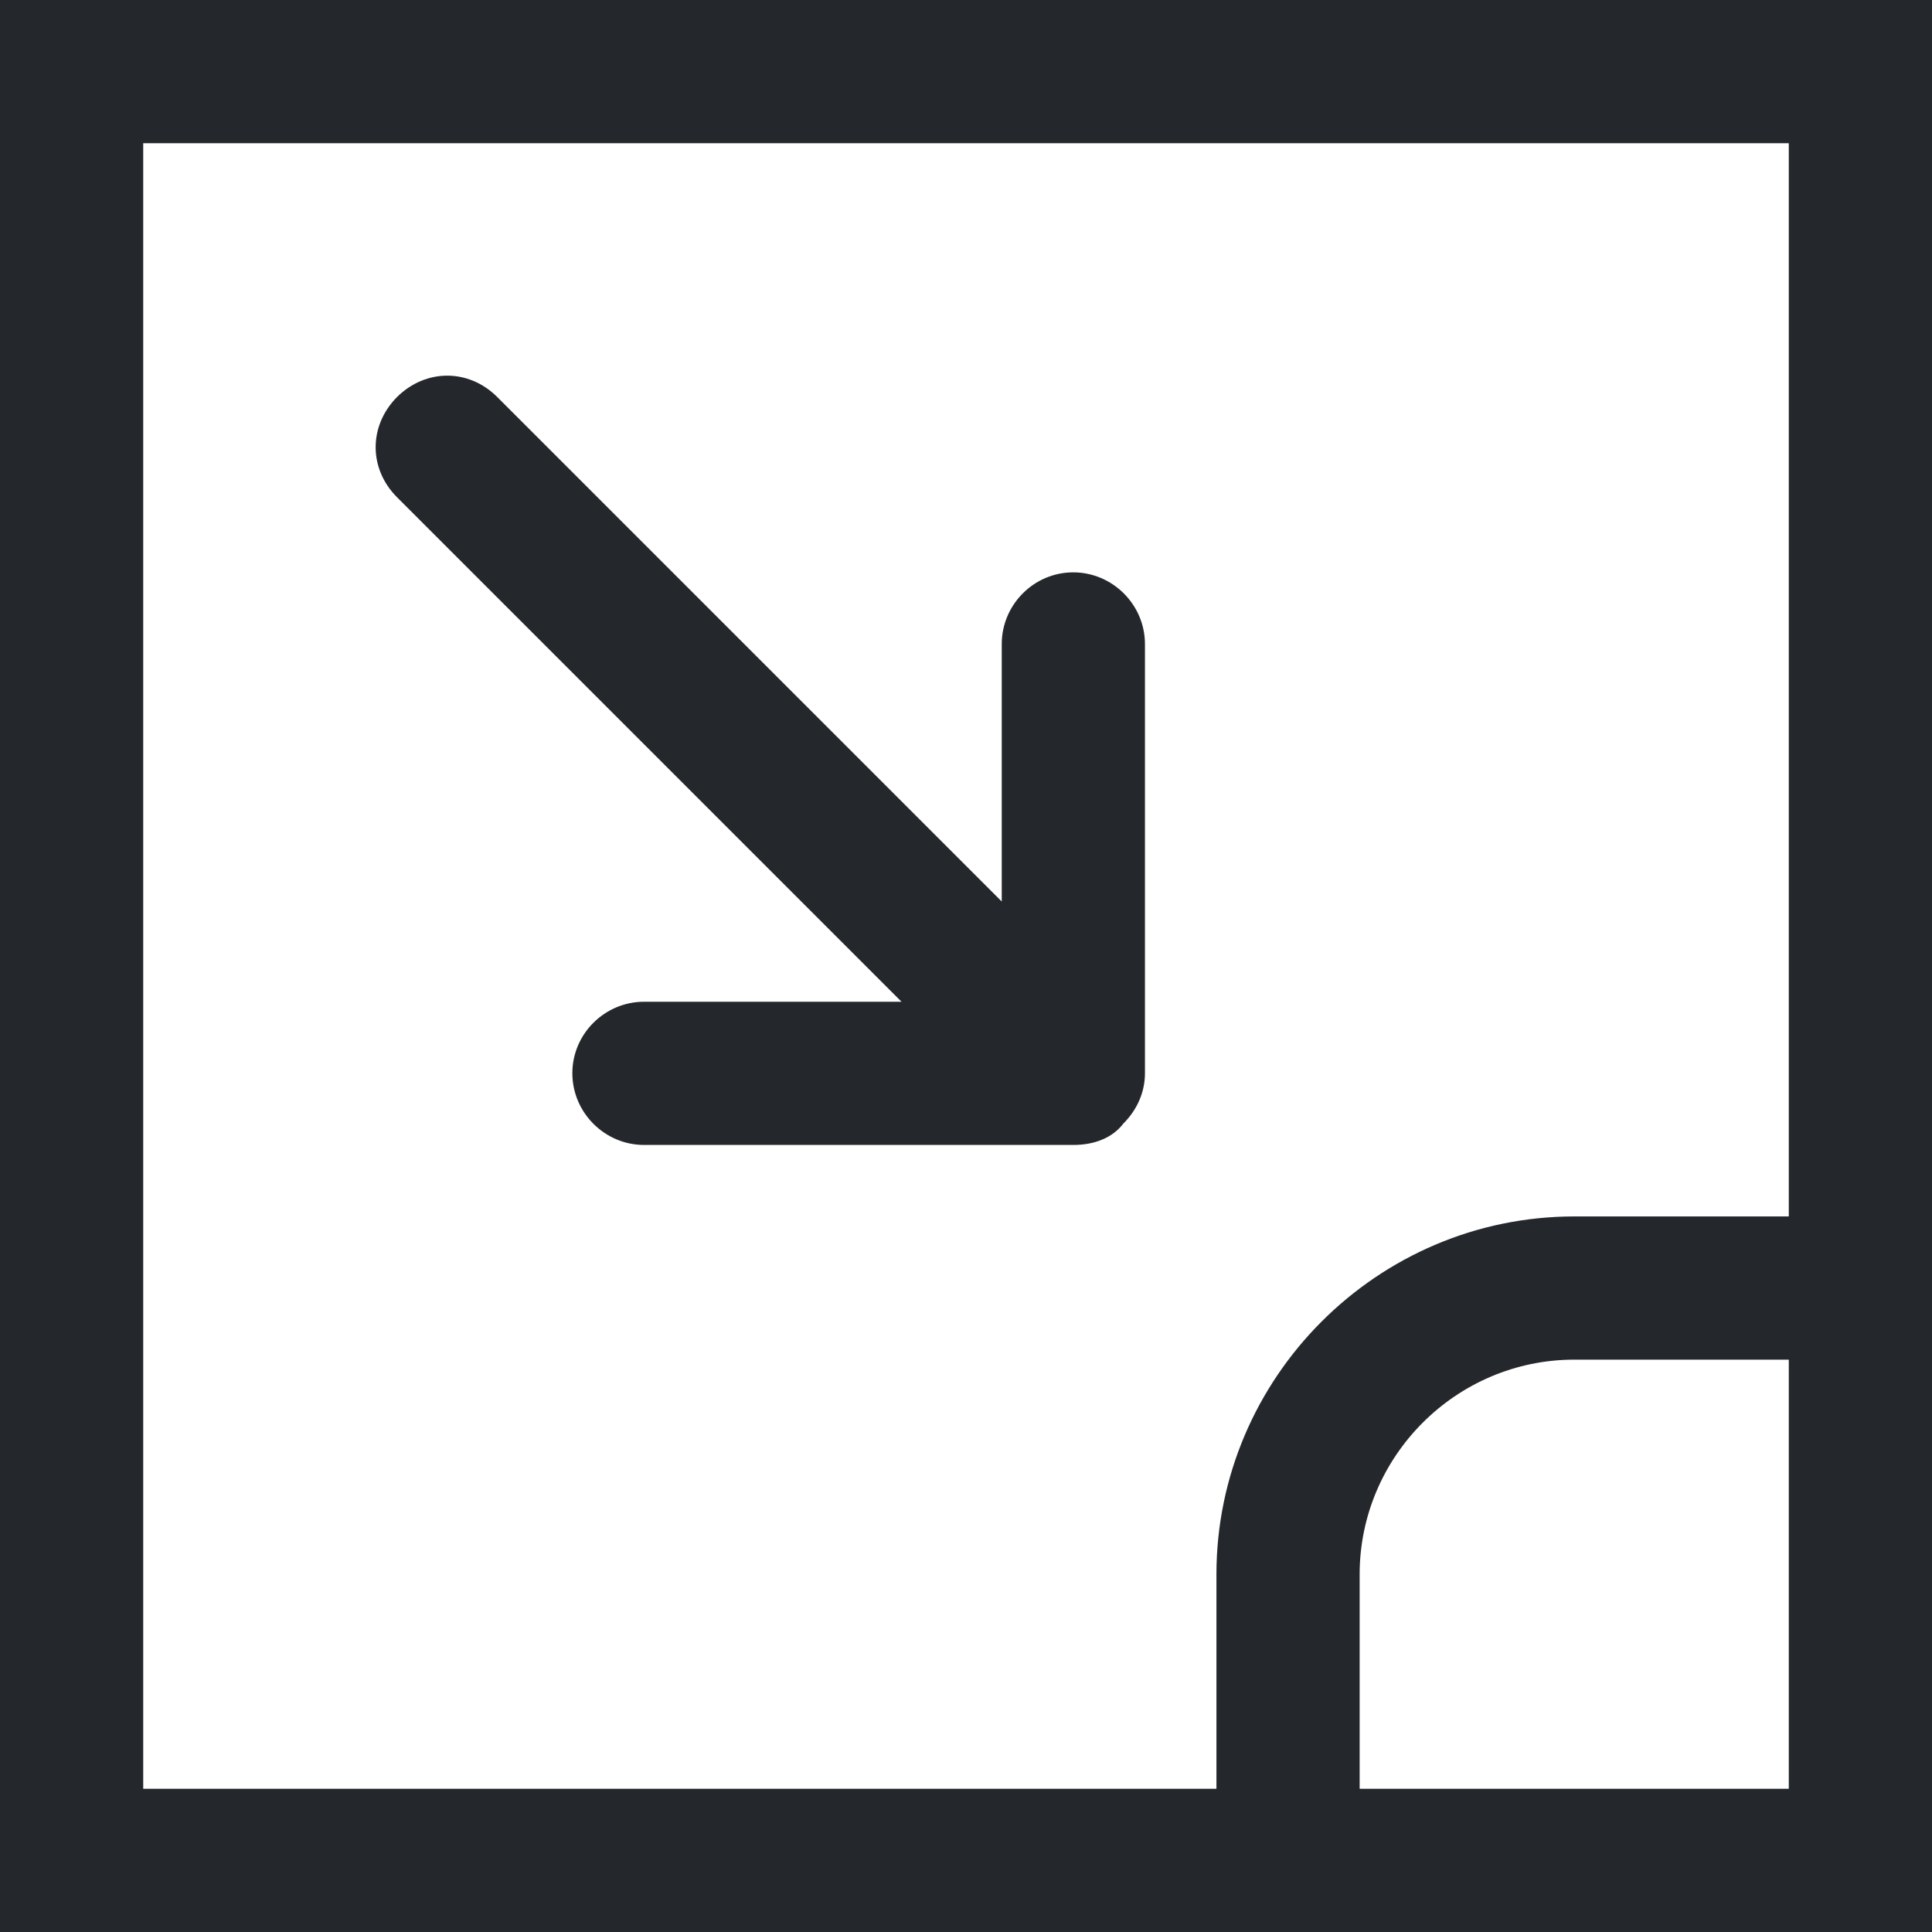
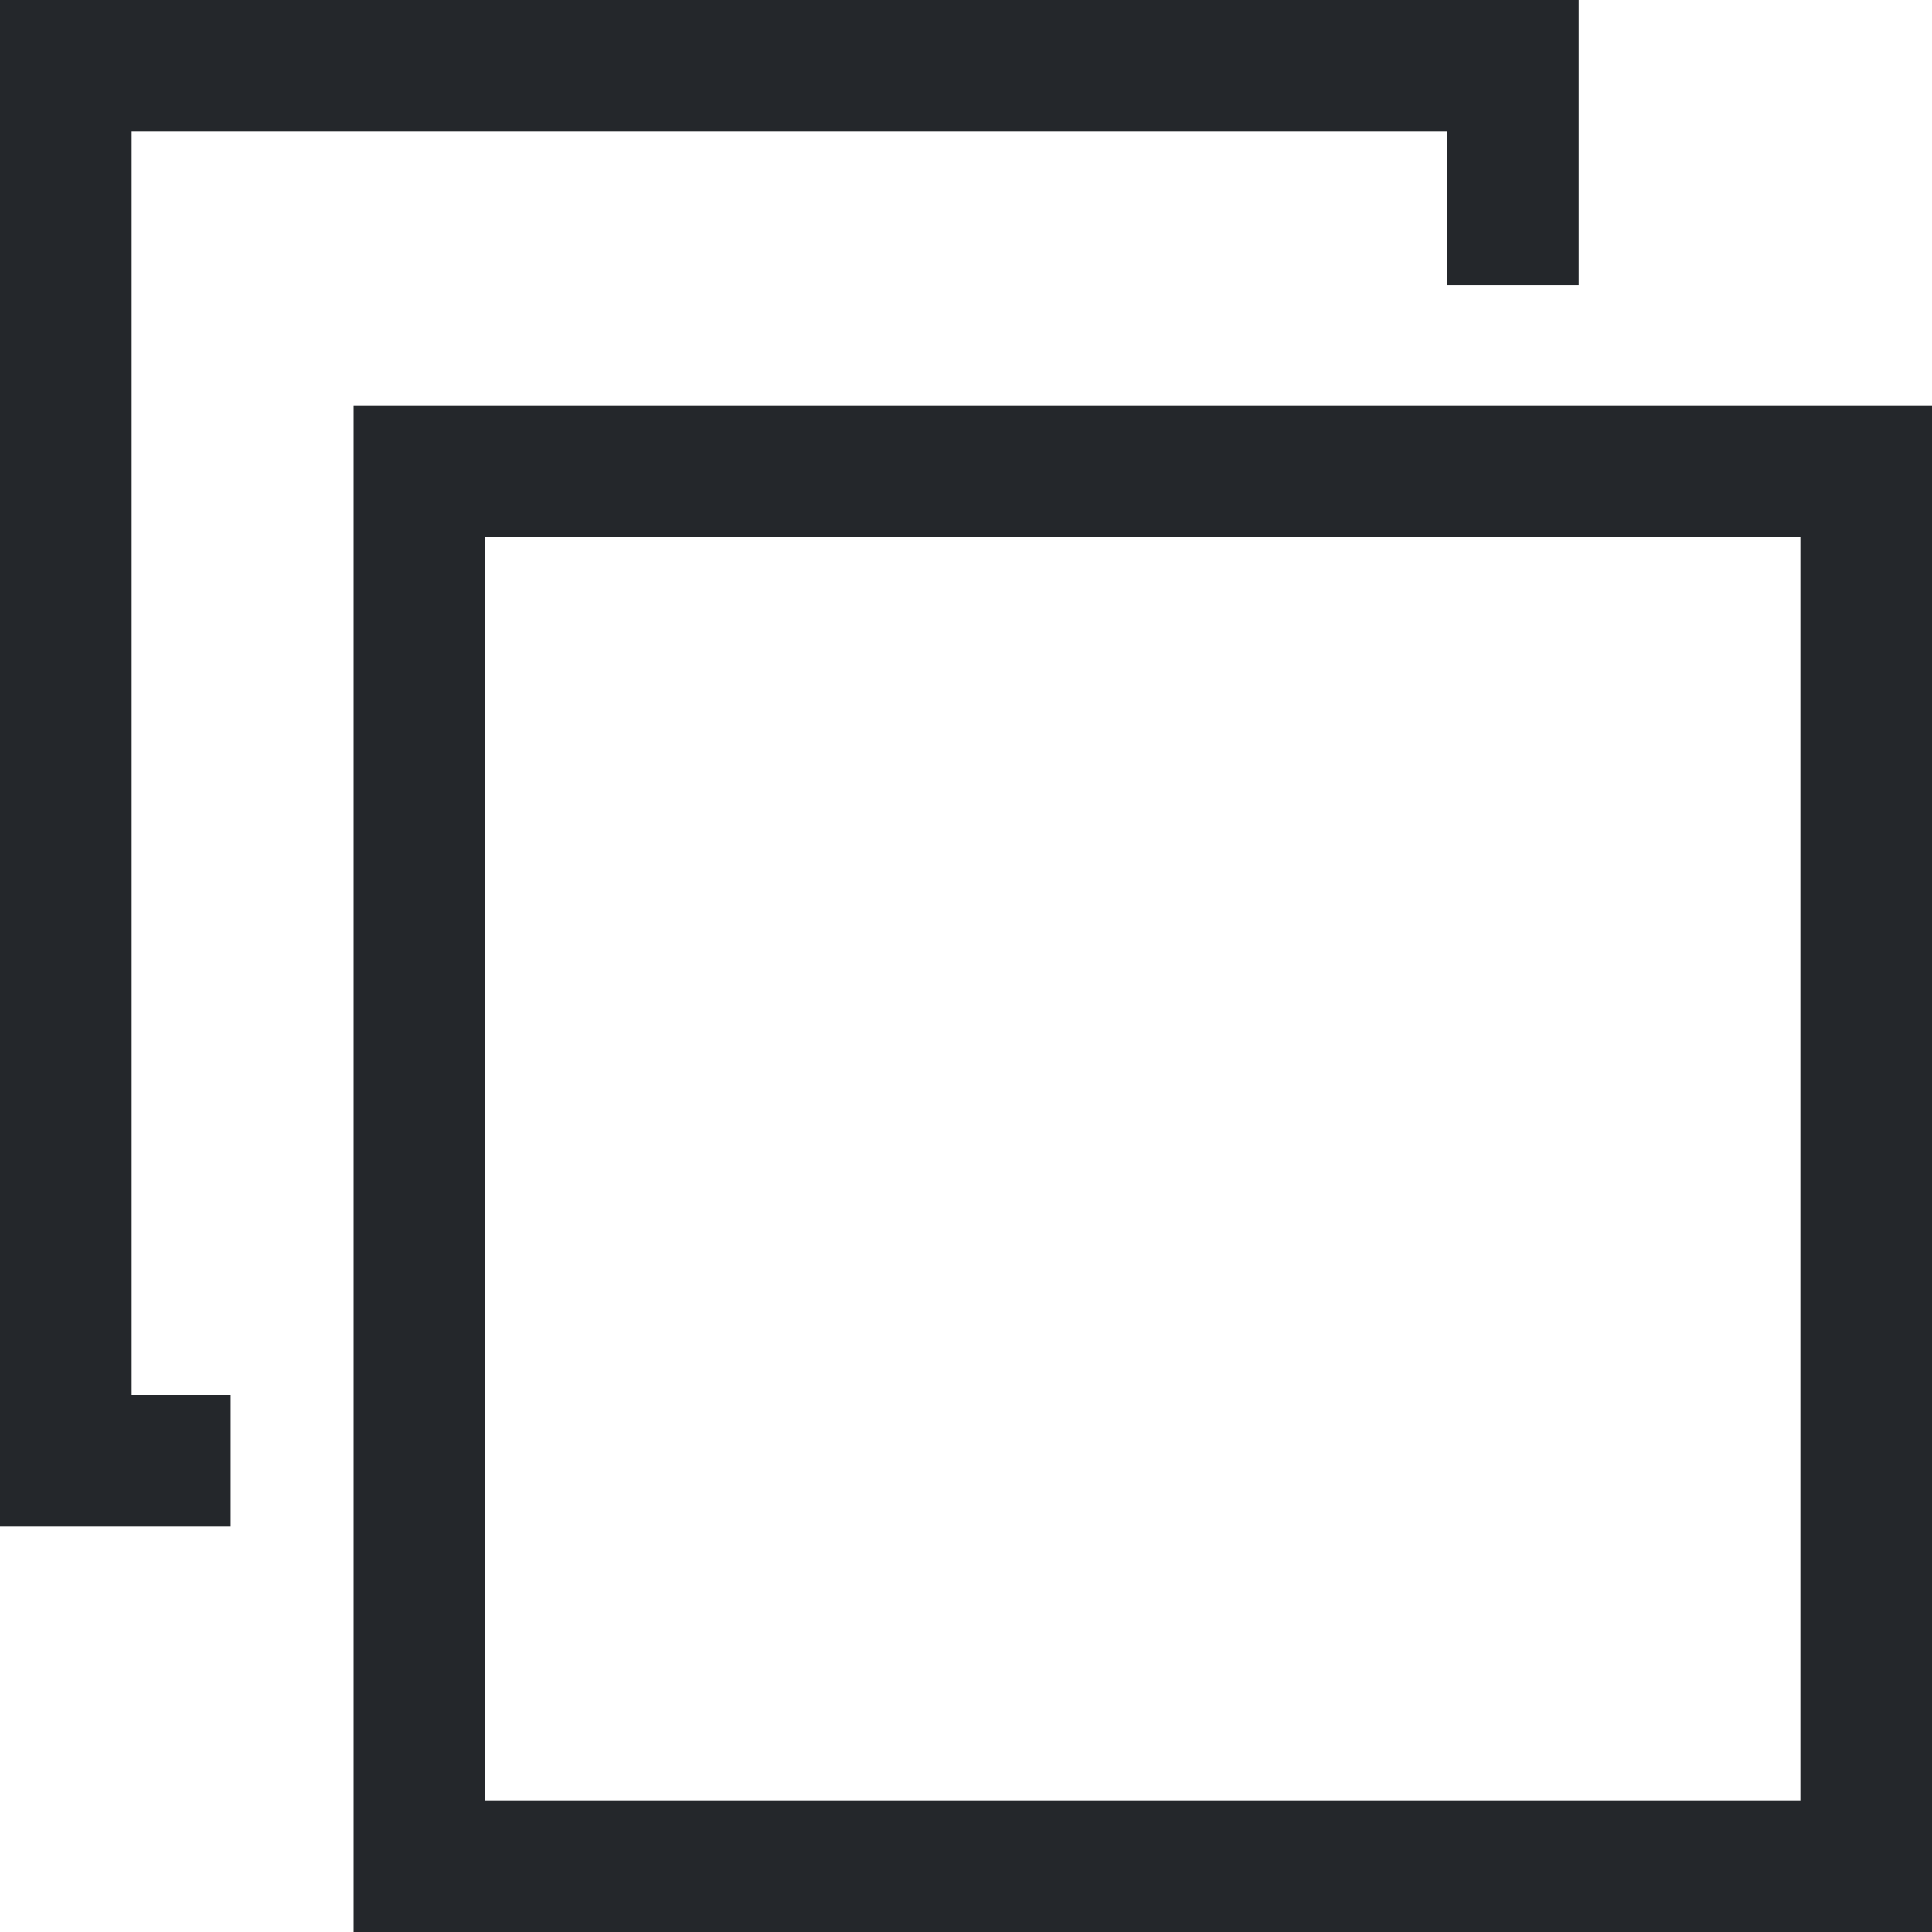
<svg xmlns="http://www.w3.org/2000/svg" width="8px" height="8px" viewBox="0 0 8 8" version="1.1">
-   <g id="0.1-0.2" stroke="none" stroke-width="1" fill="none" fill-rule="evenodd">
-     <g id="22.钱包-添加共享钱包" transform="translate(-934, -10)" fill="#24272B">
-       <g id="最小/大/关闭" transform="translate(908, 10)">
-         <g id="最小化-(1)" transform="translate(26, 0)">
-           <path d="M6.519,0 L1.481,0 C1.098,0 0.604,0 -4.54747351e-13,0 C-4.54747351e-13,0.56 -4.54747351e-13,1.053 -4.54747351e-13,1.481 L-4.54747351e-13,6.519 C-4.54747351e-13,6.792 -4.54747351e-13,7.285 -4.54747351e-13,8 C0.717,8 1.211,8 1.481,8 L6.519,8 C6.81,8 7.304,8 8,8 C8,7.264 8,6.77 8,6.519 L8,1.481 C8,1.231 8,0.737 8,0 C7.305,0 6.811,0 6.519,0 Z M7.407,6.519 C7.407,6.66 7.407,6.956 7.407,7.407 C6.999,7.407 6.703,7.407 6.519,7.407 L5.63,7.407 L5.63,6.519 C5.63,6.03 6.03,5.63 6.519,5.63 L7.407,5.63 L7.407,6.519 Z M7.407,5.037 L6.519,5.037 C5.704,5.037 5.037,5.704 5.037,6.519 L5.037,7.407 L1.481,7.407 C1.319,7.407 1.023,7.407 0.593,7.407 C0.593,6.978 0.593,6.682 0.593,6.519 L0.593,1.481 C0.593,1.311 0.593,1.015 0.593,0.593 C1.03,0.593 1.326,0.593 1.481,0.593 L6.519,0.593 C6.678,0.593 6.974,0.593 7.407,0.593 C7.407,1.019 7.407,1.315 7.407,1.481 L7.407,5.037 Z" id="Shape" fill-rule="nonzero" />
-           <path d="M4.444,2.37 C4.281,2.37 4.148,2.504 4.148,2.667 L4.148,3.733 L2.059,1.644 C1.941,1.526 1.763,1.526 1.644,1.644 C1.526,1.763 1.526,1.941 1.644,2.059 L3.733,4.148 L2.667,4.148 C2.504,4.148 2.37,4.281 2.37,4.444 C2.37,4.607 2.504,4.741 2.667,4.741 L4.444,4.741 C4.533,4.741 4.607,4.711 4.652,4.652 C4.711,4.593 4.741,4.519 4.741,4.444 L4.741,2.667 C4.741,2.504 4.607,2.37 4.444,2.37 Z" id="Path" />
-         </g>
-       </g>
+   <g id="maximize" stroke="none" stroke-width="1" fill="none" fill-rule="evenodd">
+     <g id="复制" fill="#24272B">
+       <polygon id="Path" points="0.545 0.545 5.992 0.545 5.992 1.181 6.537 1.181 6.537 0 0 0 0 6.321 0.955 6.321 0.955 5.776 0.545 5.776" />
+       <path d="M1.464,1.679 L1.464,8 L8,8 L8,1.679 L1.464,1.679 Z M7.455,7.455 L2.009,7.455 L2.009,2.224 L7.455,2.224 L7.455,7.455 Z" id="Shape" fill-rule="nonzero" />
    </g>
  </g>
</svg>
